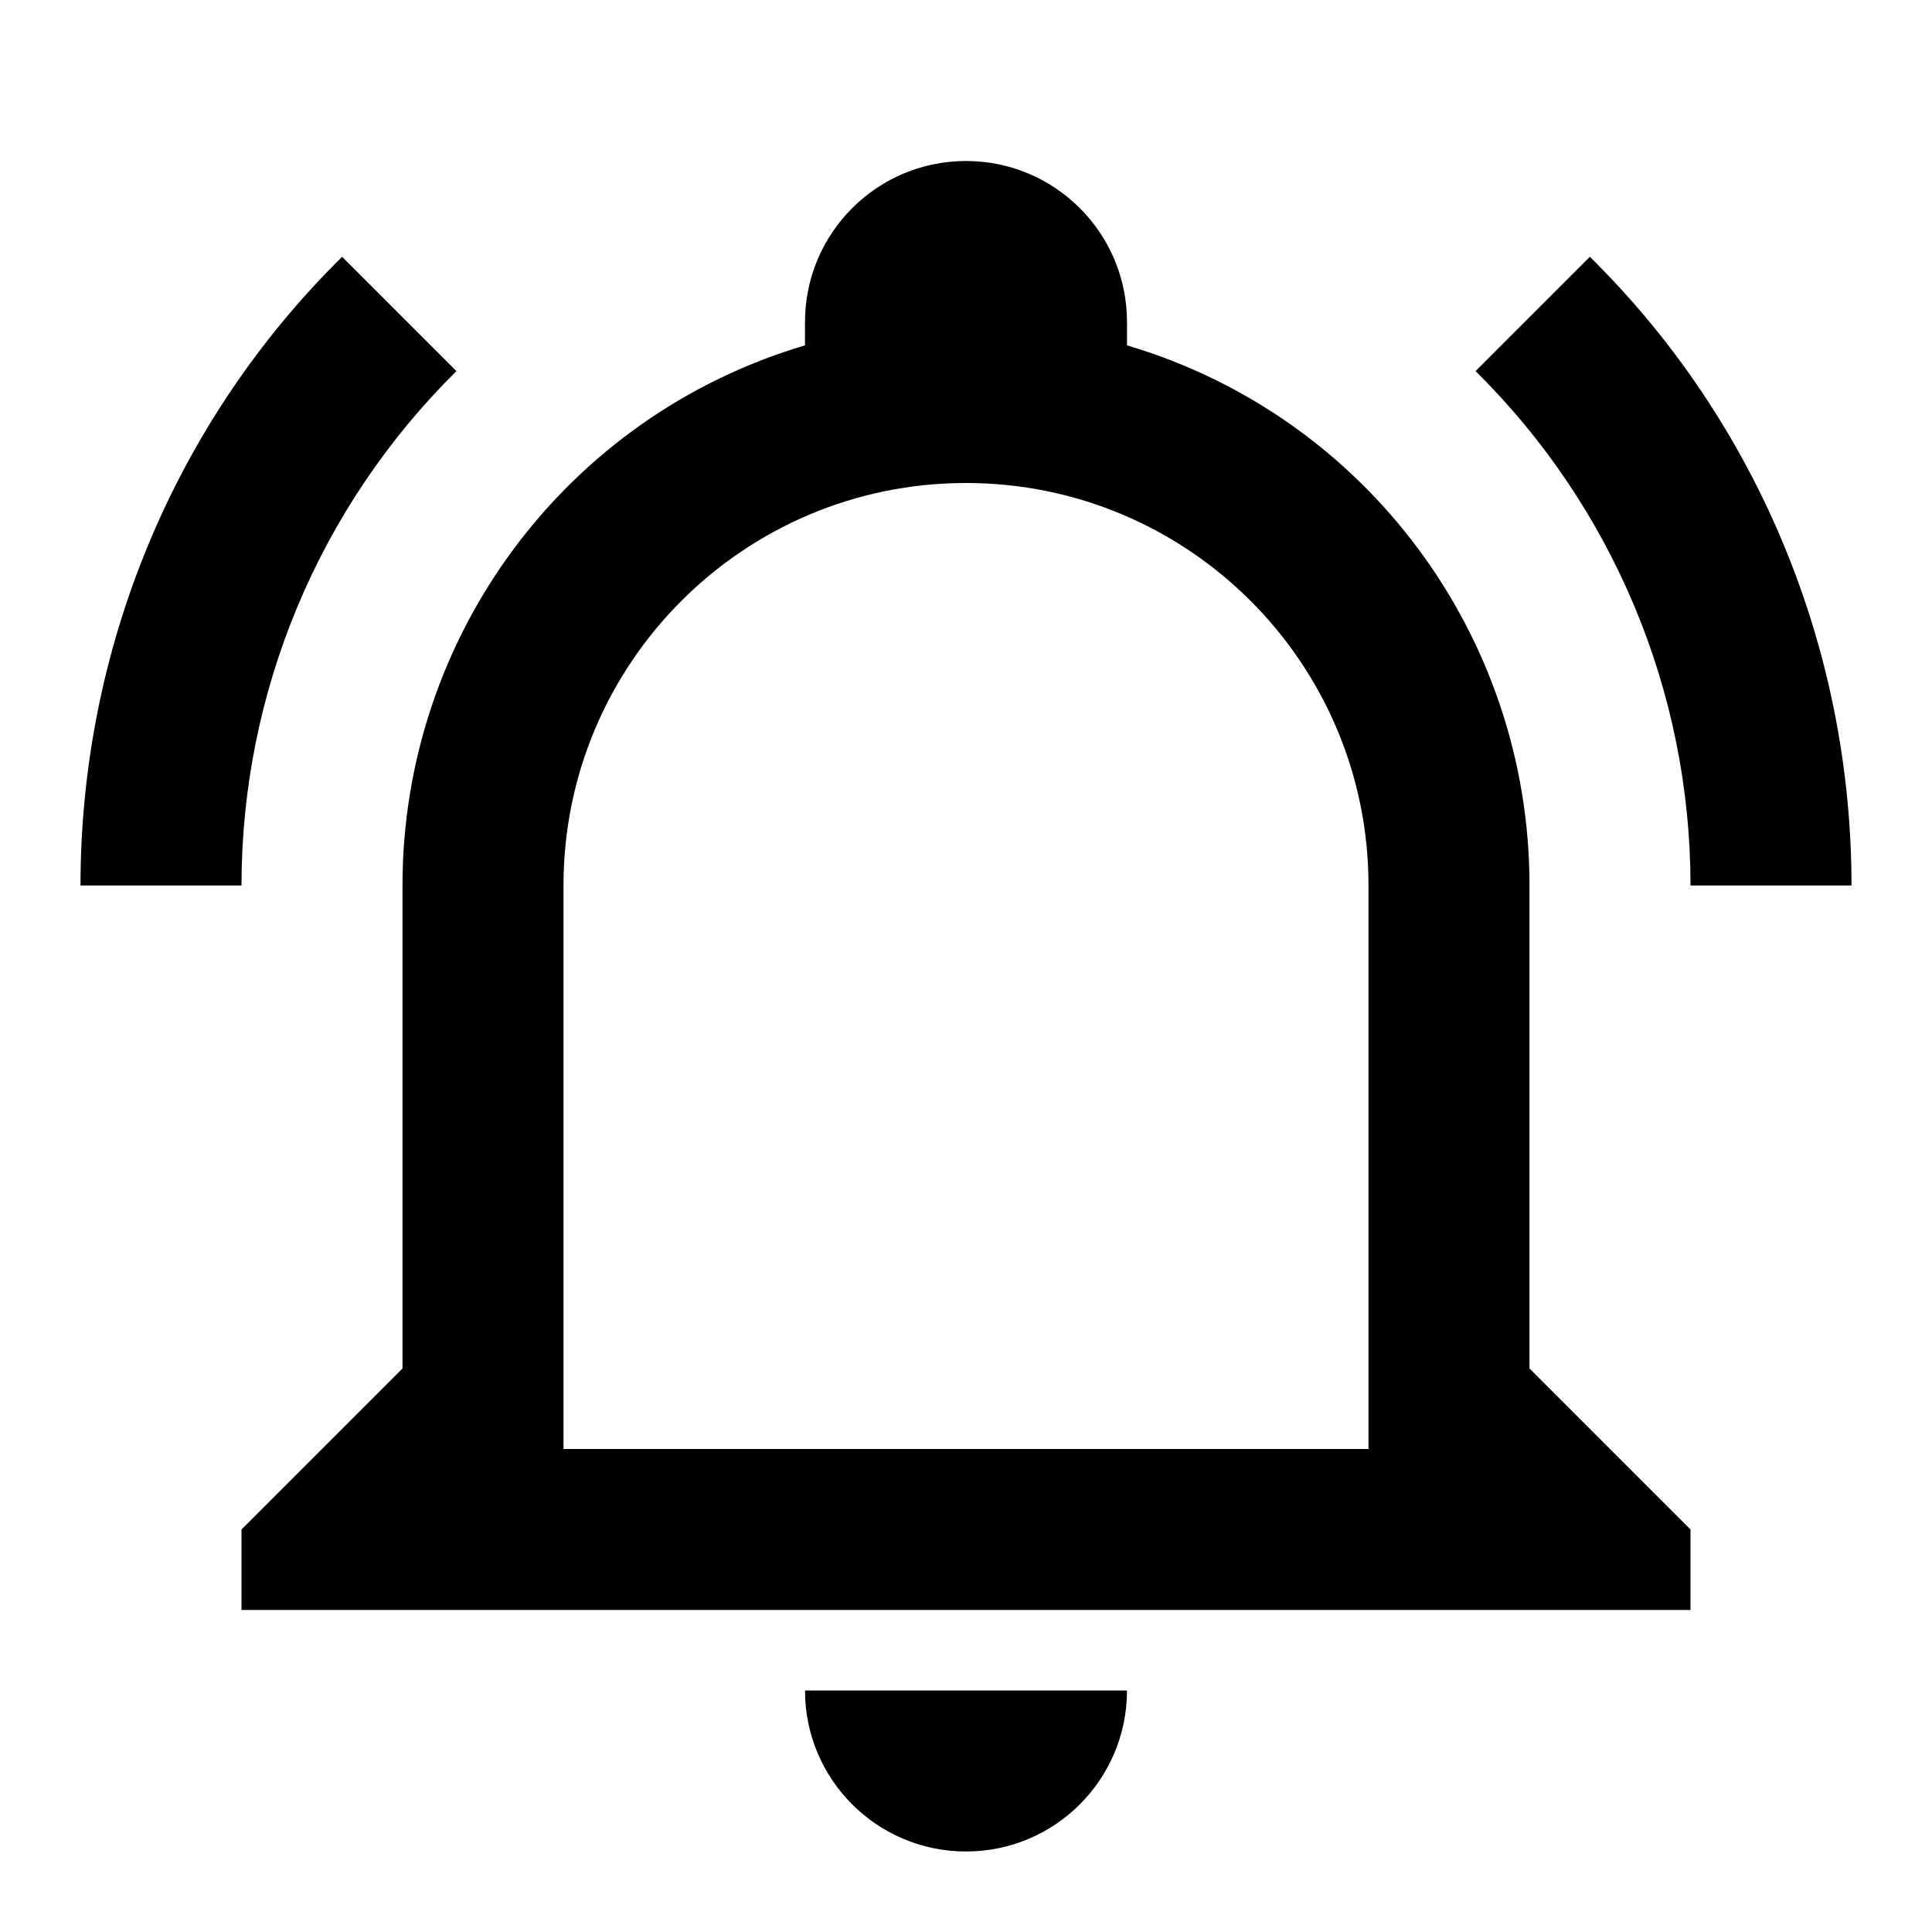
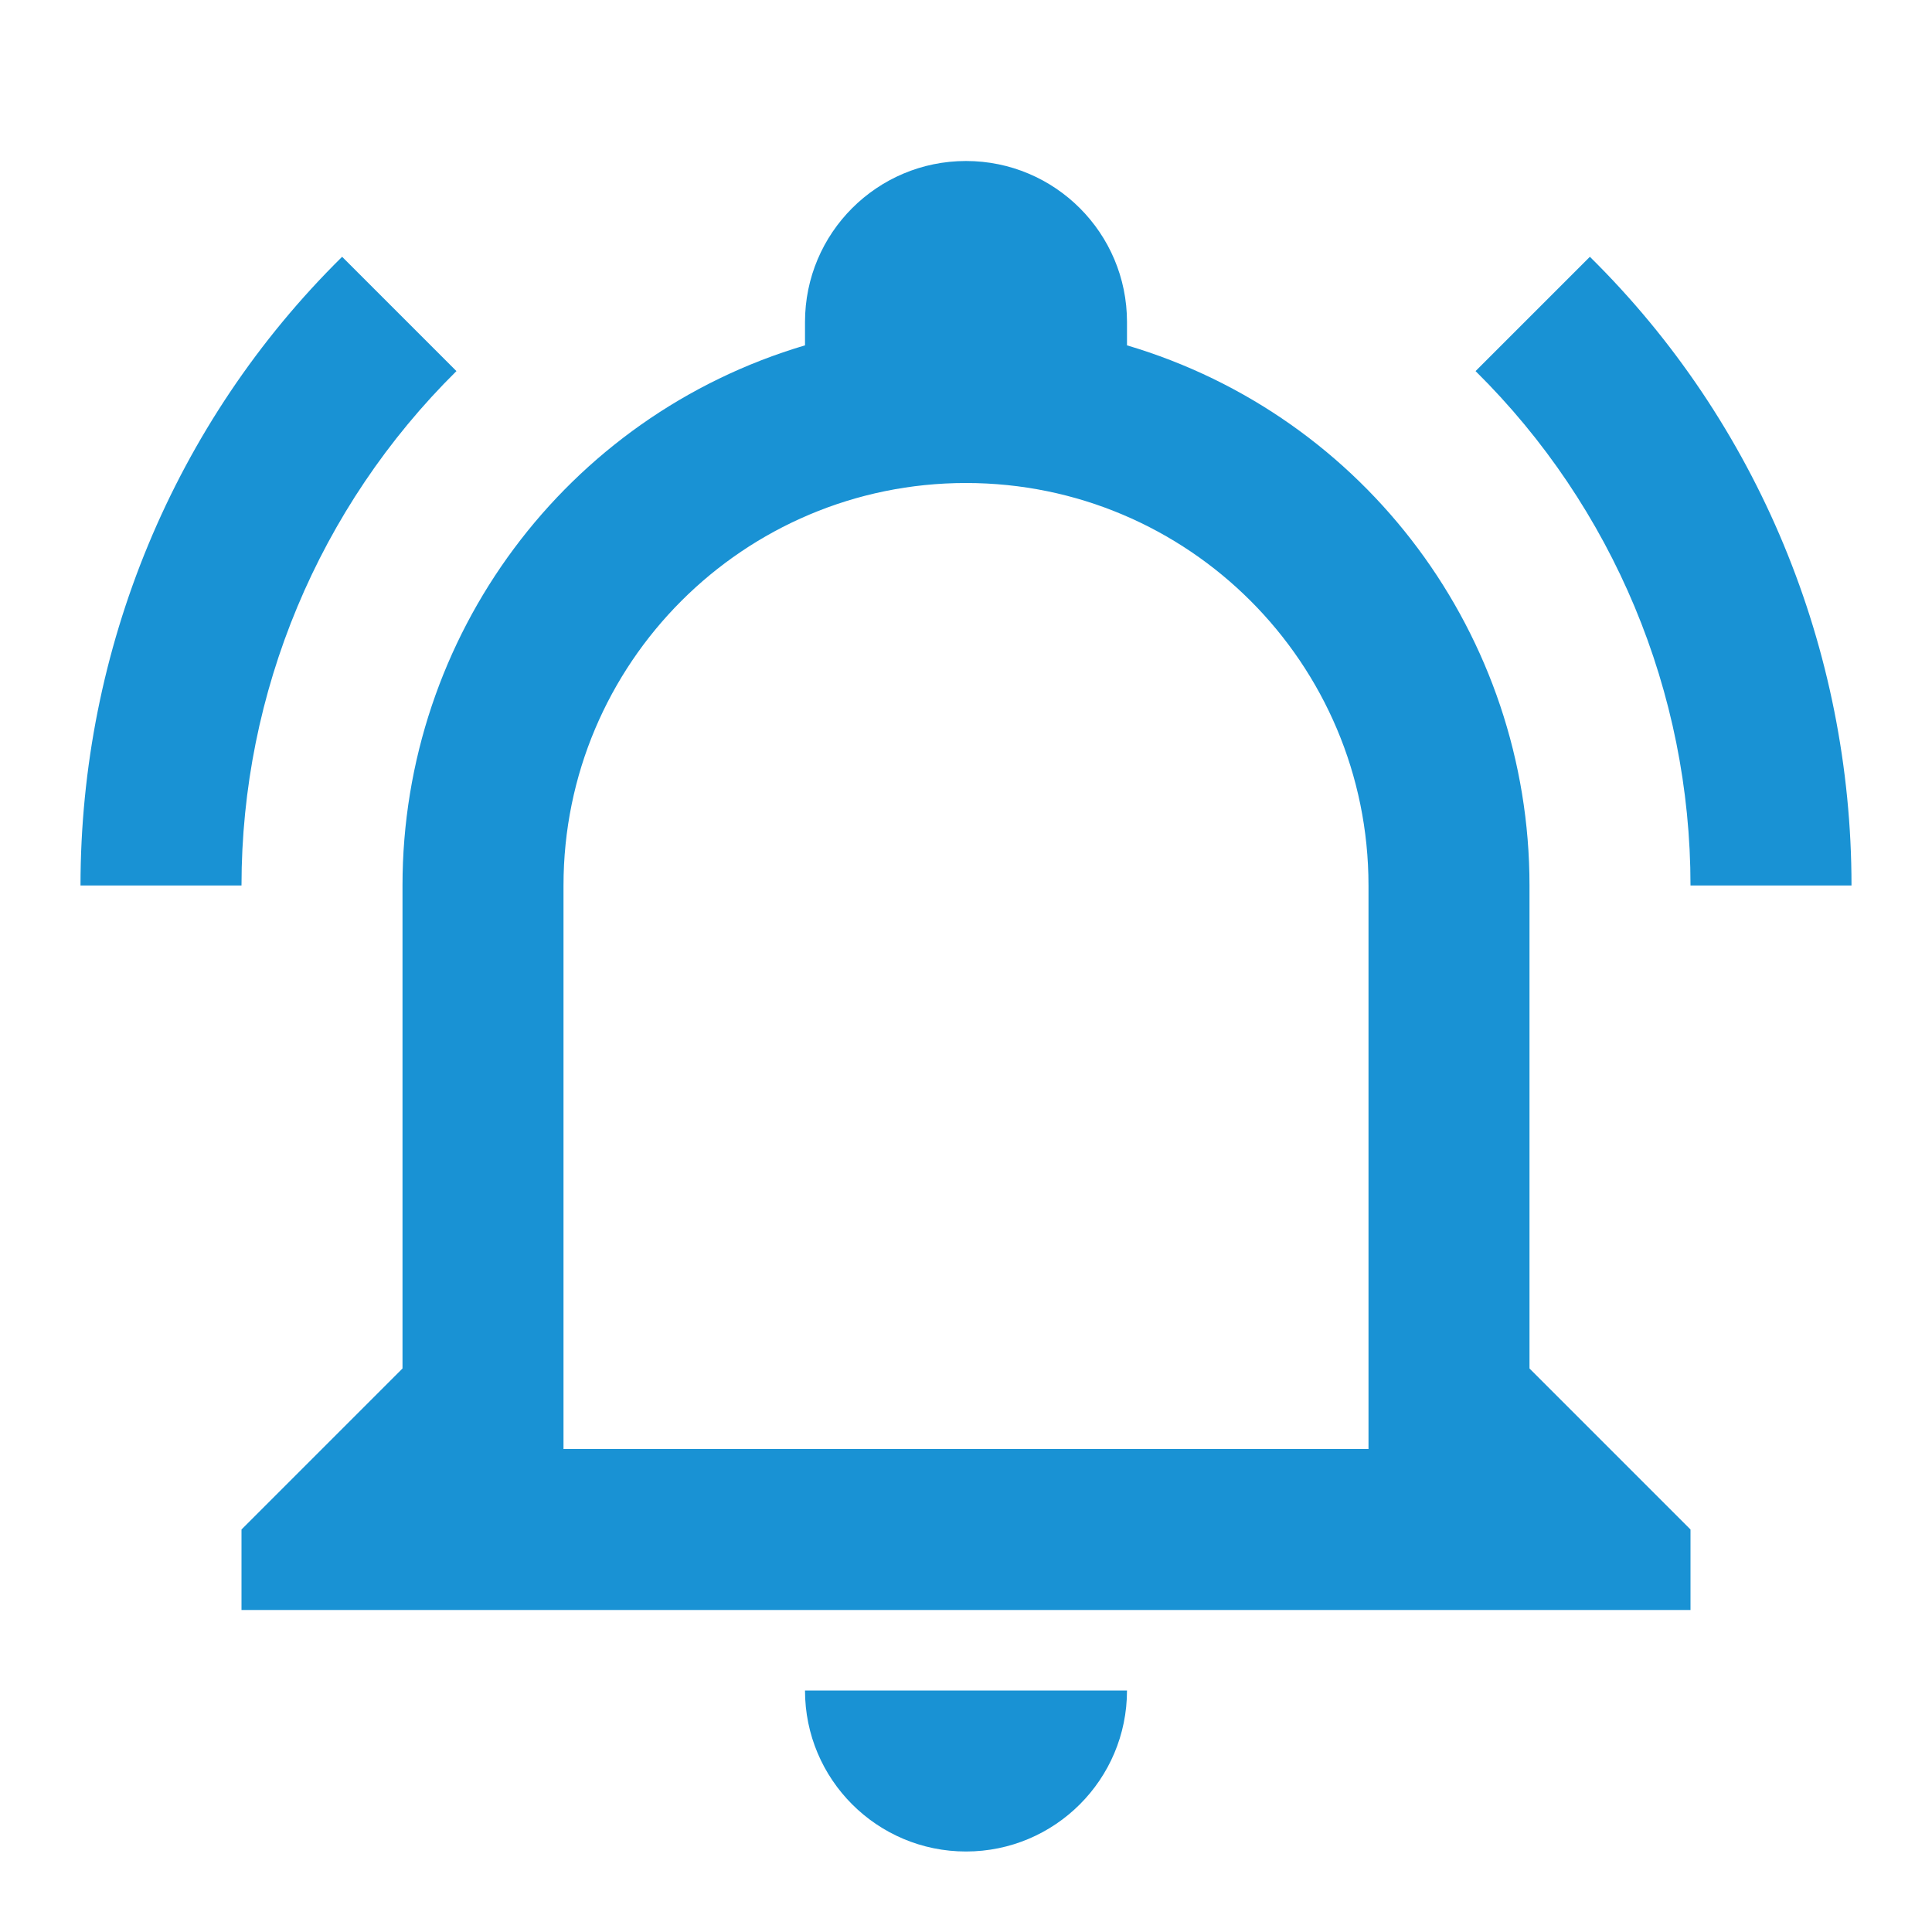
- <svg xmlns="http://www.w3.org/2000/svg" viewBox="0 0 24 24">
+ <svg xmlns="http://www.w3.org/2000/svg" viewBox="0 0 24 24" fill="#1992d4">
  <path d="M10,21H14A2,2 0 0,1 12,23A2,2 0 0,1 10,21M21,19V20H3V19L5,17V11C5,7.9 7.03,5.17 10,4.29C10,4.19 10,4.1 10,4A2,2 0 0,1 12,2A2,2 0 0,1 14,4C14,4.1 14,4.19 14,4.29C16.97,5.17 19,7.9 19,11V17L21,19M17,11A5,5 0 0,0 12,6A5,5 0 0,0 7,11V18H17V11M19.75,3.19L18.33,4.61C20.04,6.3 21,8.6 21,11H23C23,8.07 21.84,5.25 19.75,3.19M1,11H3C3,8.6 3.96,6.3 5.67,4.61L4.25,3.19C2.16,5.25 1,8.07 1,11Z" />
</svg>
